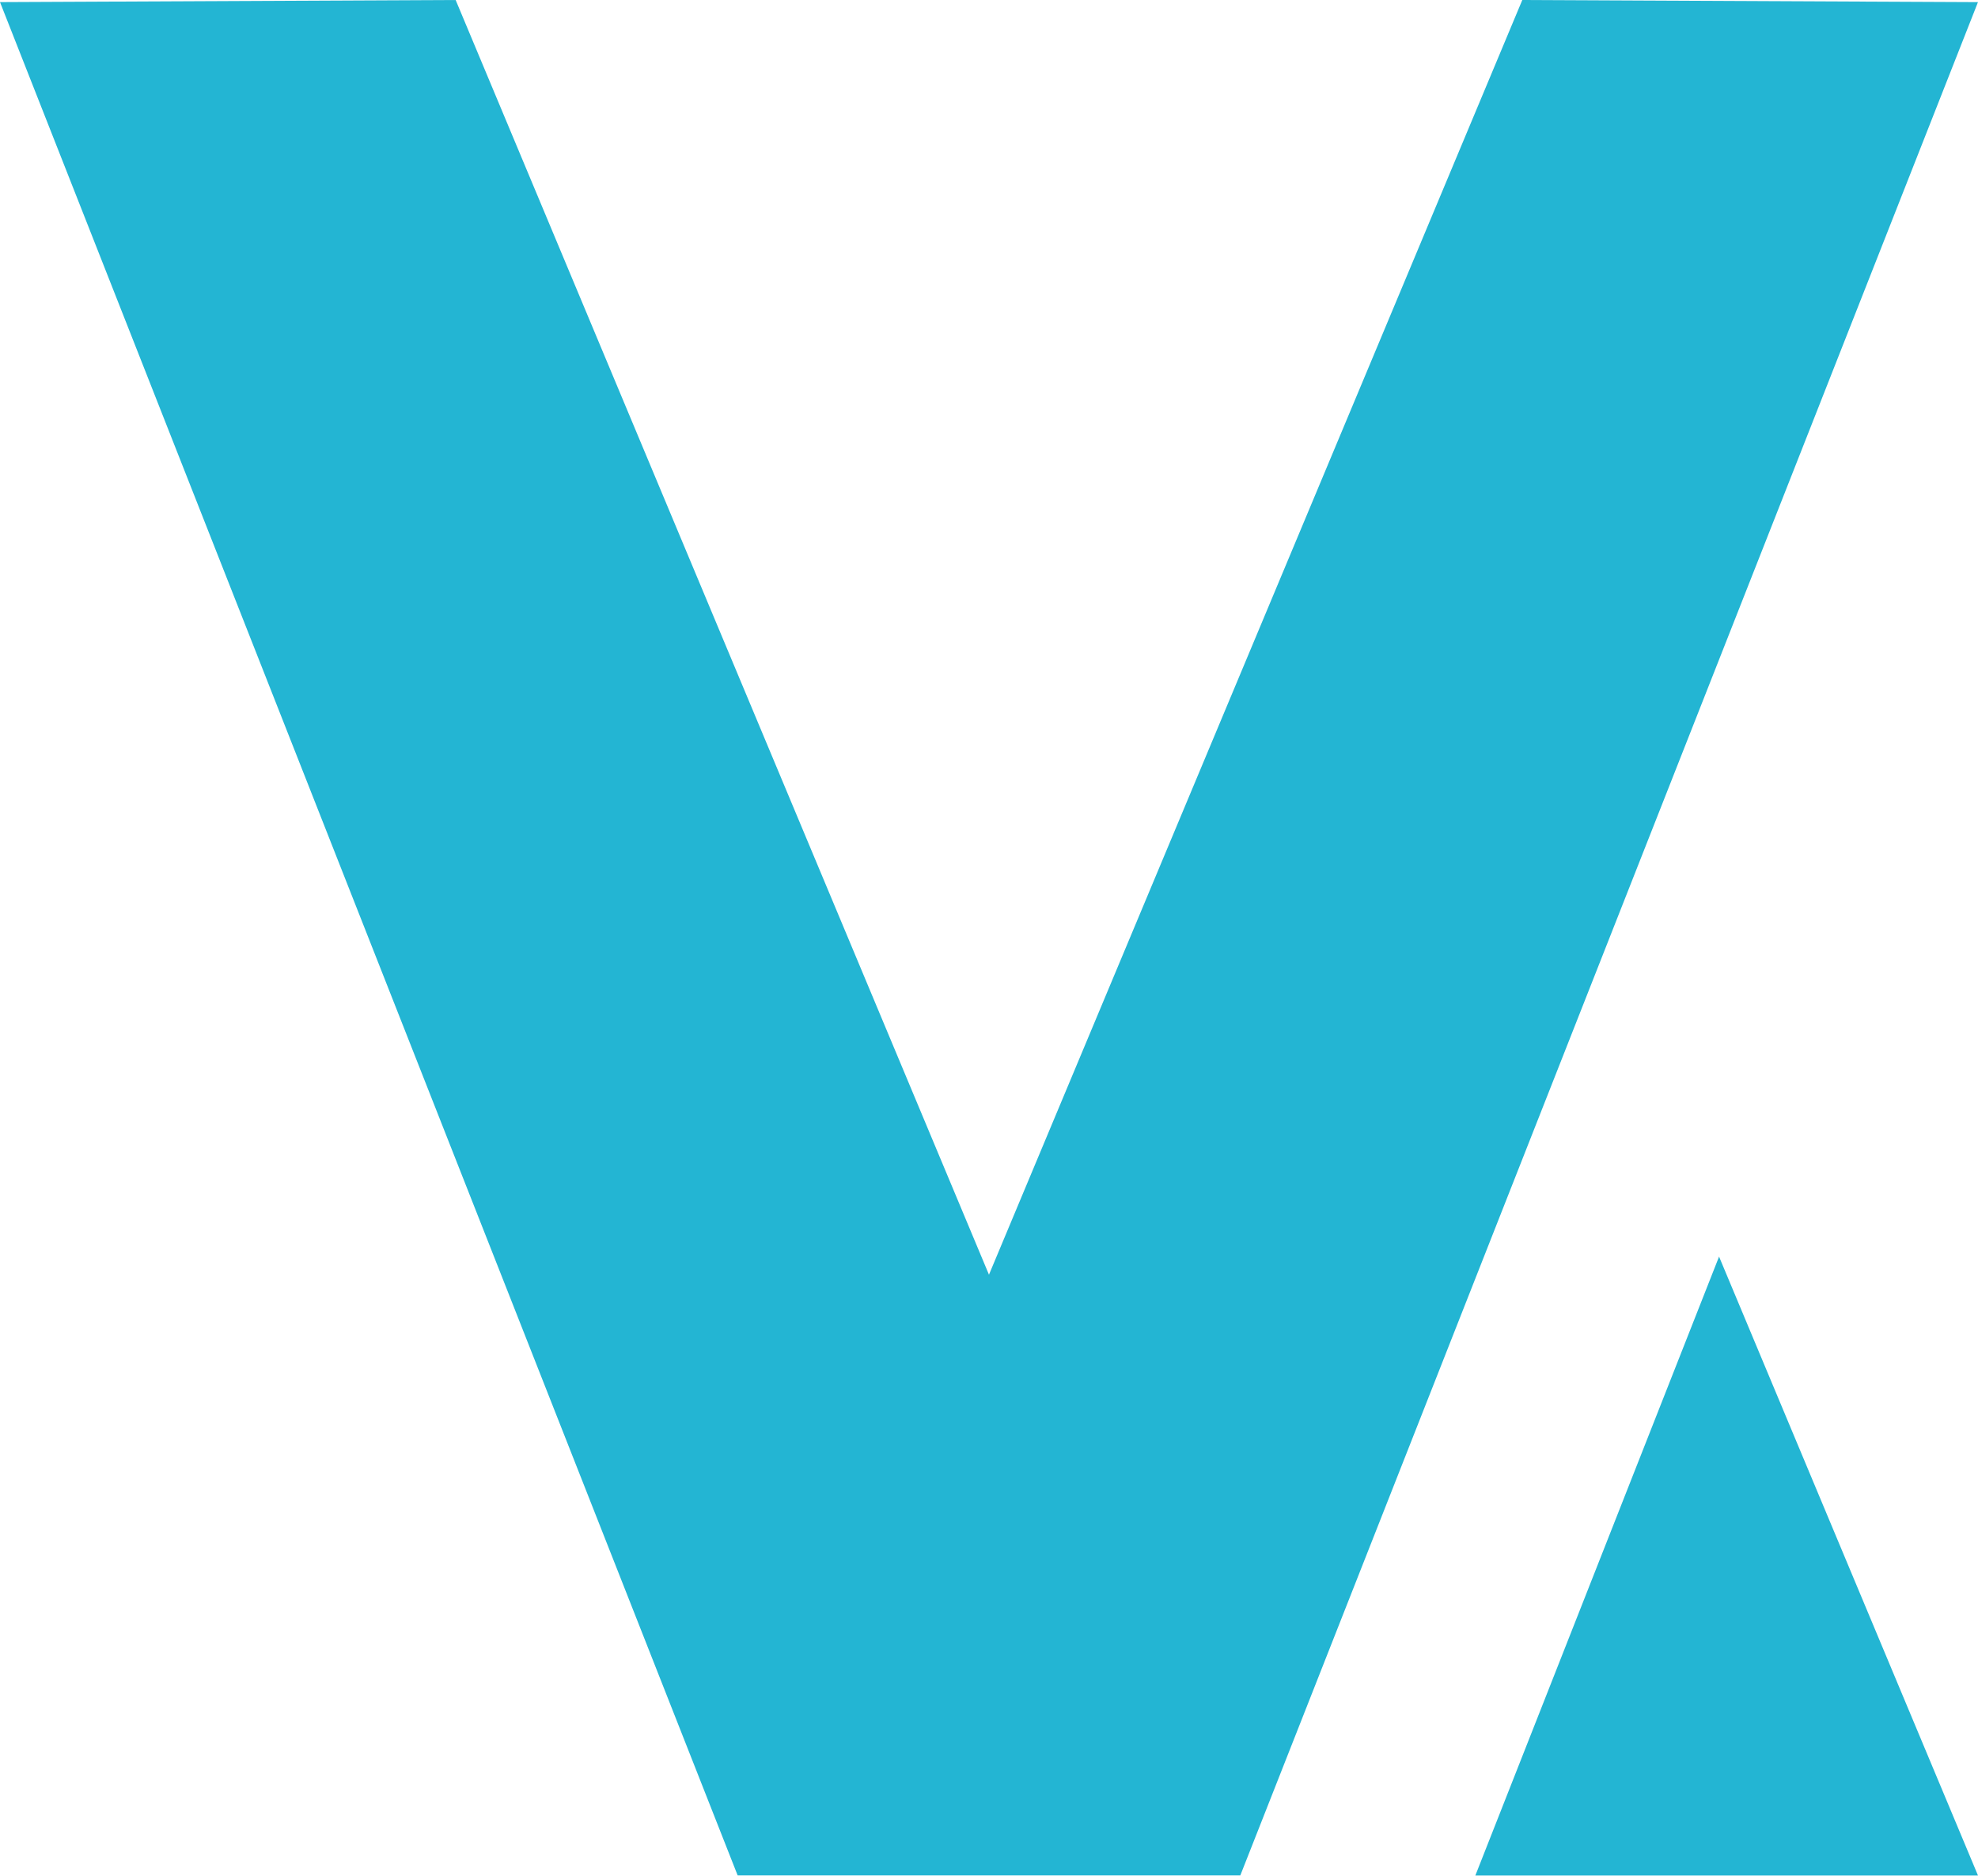
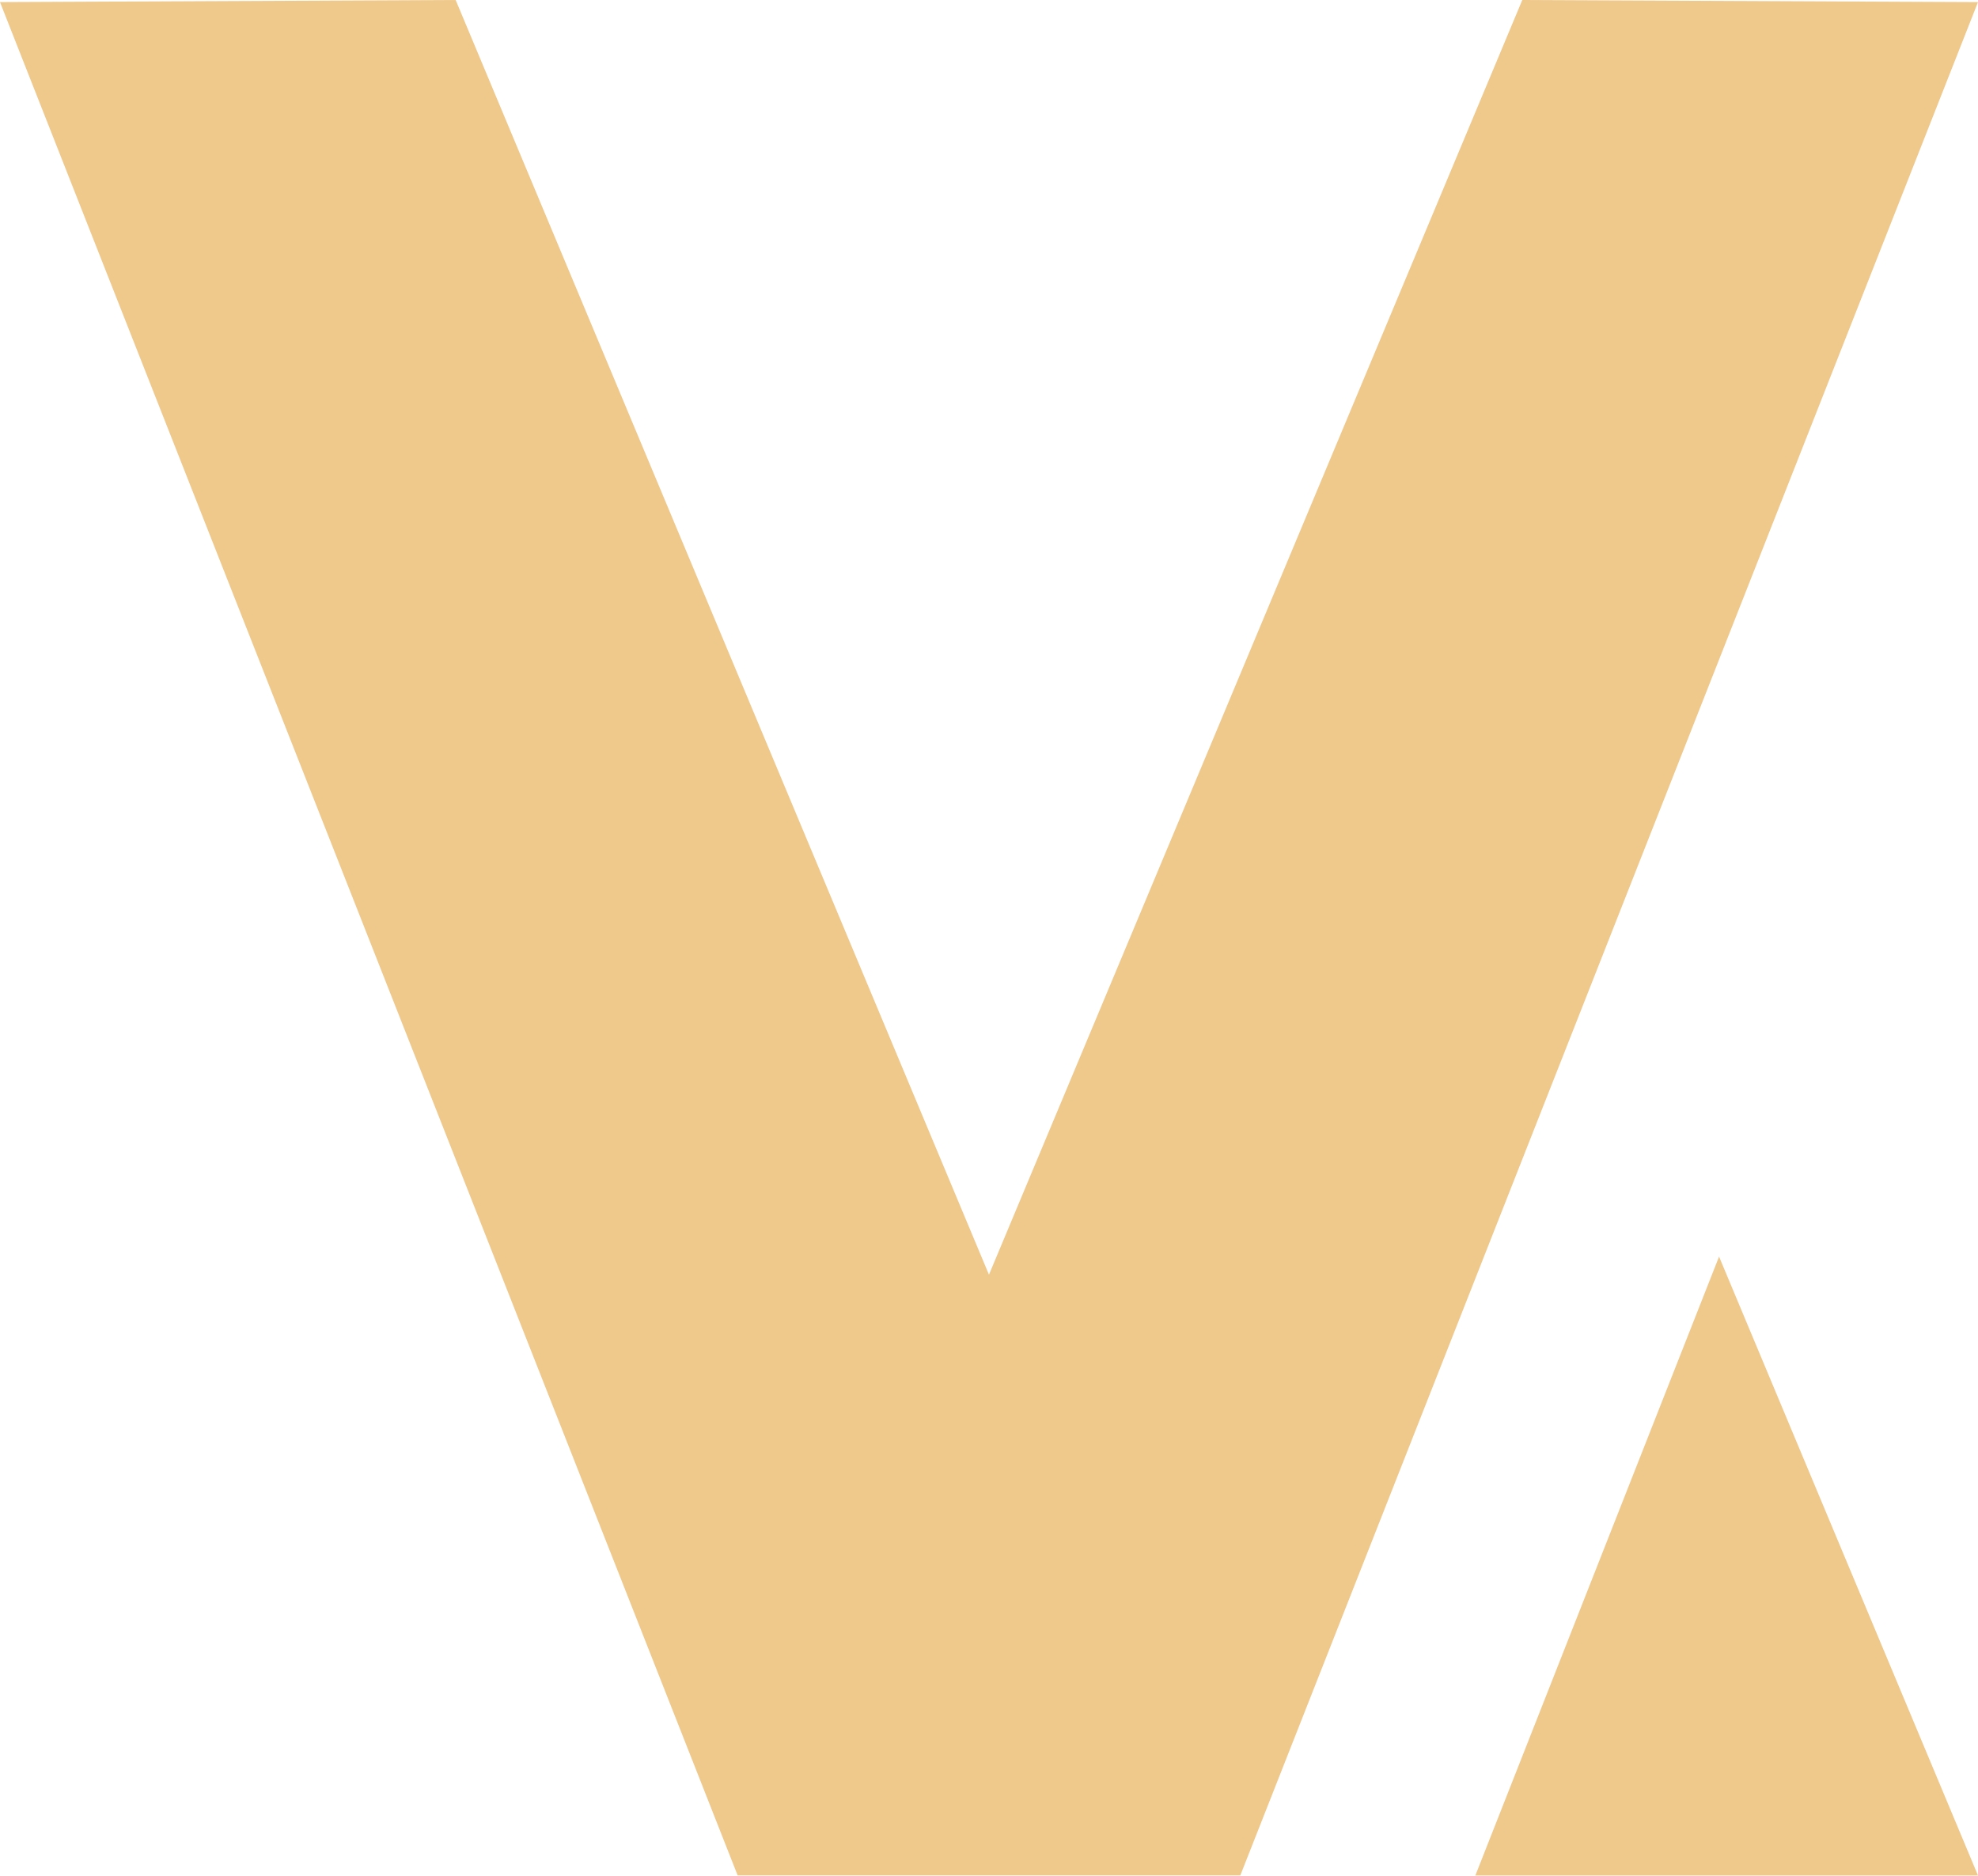
<svg xmlns="http://www.w3.org/2000/svg" width="65.516mm" height="62.116mm" version="1.1" viewBox="0 0 65.516 62.116">
  <style>
-     path { fill: #23B5D3; }
-     @media (prefers-color-scheme: light) {
-       path { fill: #EFC88B; }
-     }
+     path { fill: #EFC88B; }
  </style>
  <g transform="translate(-25.536 -93.179)">
    <text x="67.28" y="77.018" font-family="sans-serif" font-size="10.583px" letter-spacing="0px" stroke-width=".265" word-spacing="0px" style="line-height:1.25" xml:space="preserve">
      <tspan x="67.28" y="86.382" stroke-width=".265" />
    </text>
    <a transform="translate(6.0476 2.2679)" />
    <a transform="matrix(-1 0 0 1 99.58 2.3595)" />
    <g>
      <path d="m40.629 93.179c-5.031 0.023-10.062 0.047-15.093 0.07 8.144 20.682 16.289 41.364 24.433 62.046 5.55-1.7e-4 11.1-3.4e-4 16.649-5.1e-4 8.144-20.682 16.289-41.364 24.433-62.045-5.031-0.023-10.062-0.047-15.093-0.07-5.888 14.073-11.777 28.146-17.665 42.219-5.888-14.073-11.777-28.146-17.665-42.22z" />
      <path d="m82.475 134.8c-2.691 6.833-5.381 13.666-8.072 20.498 5.55 1.8e-4 11.1 3.5e-4 16.649 5.3e-4 -2.859-6.833-5.718-13.666-8.577-20.499z" />
    </g>
    <a transform="matrix(-1 0 0 1 62.638 3.4941)" />
    <a transform="translate(47.399 43.748)" />
  </g>
</svg>
